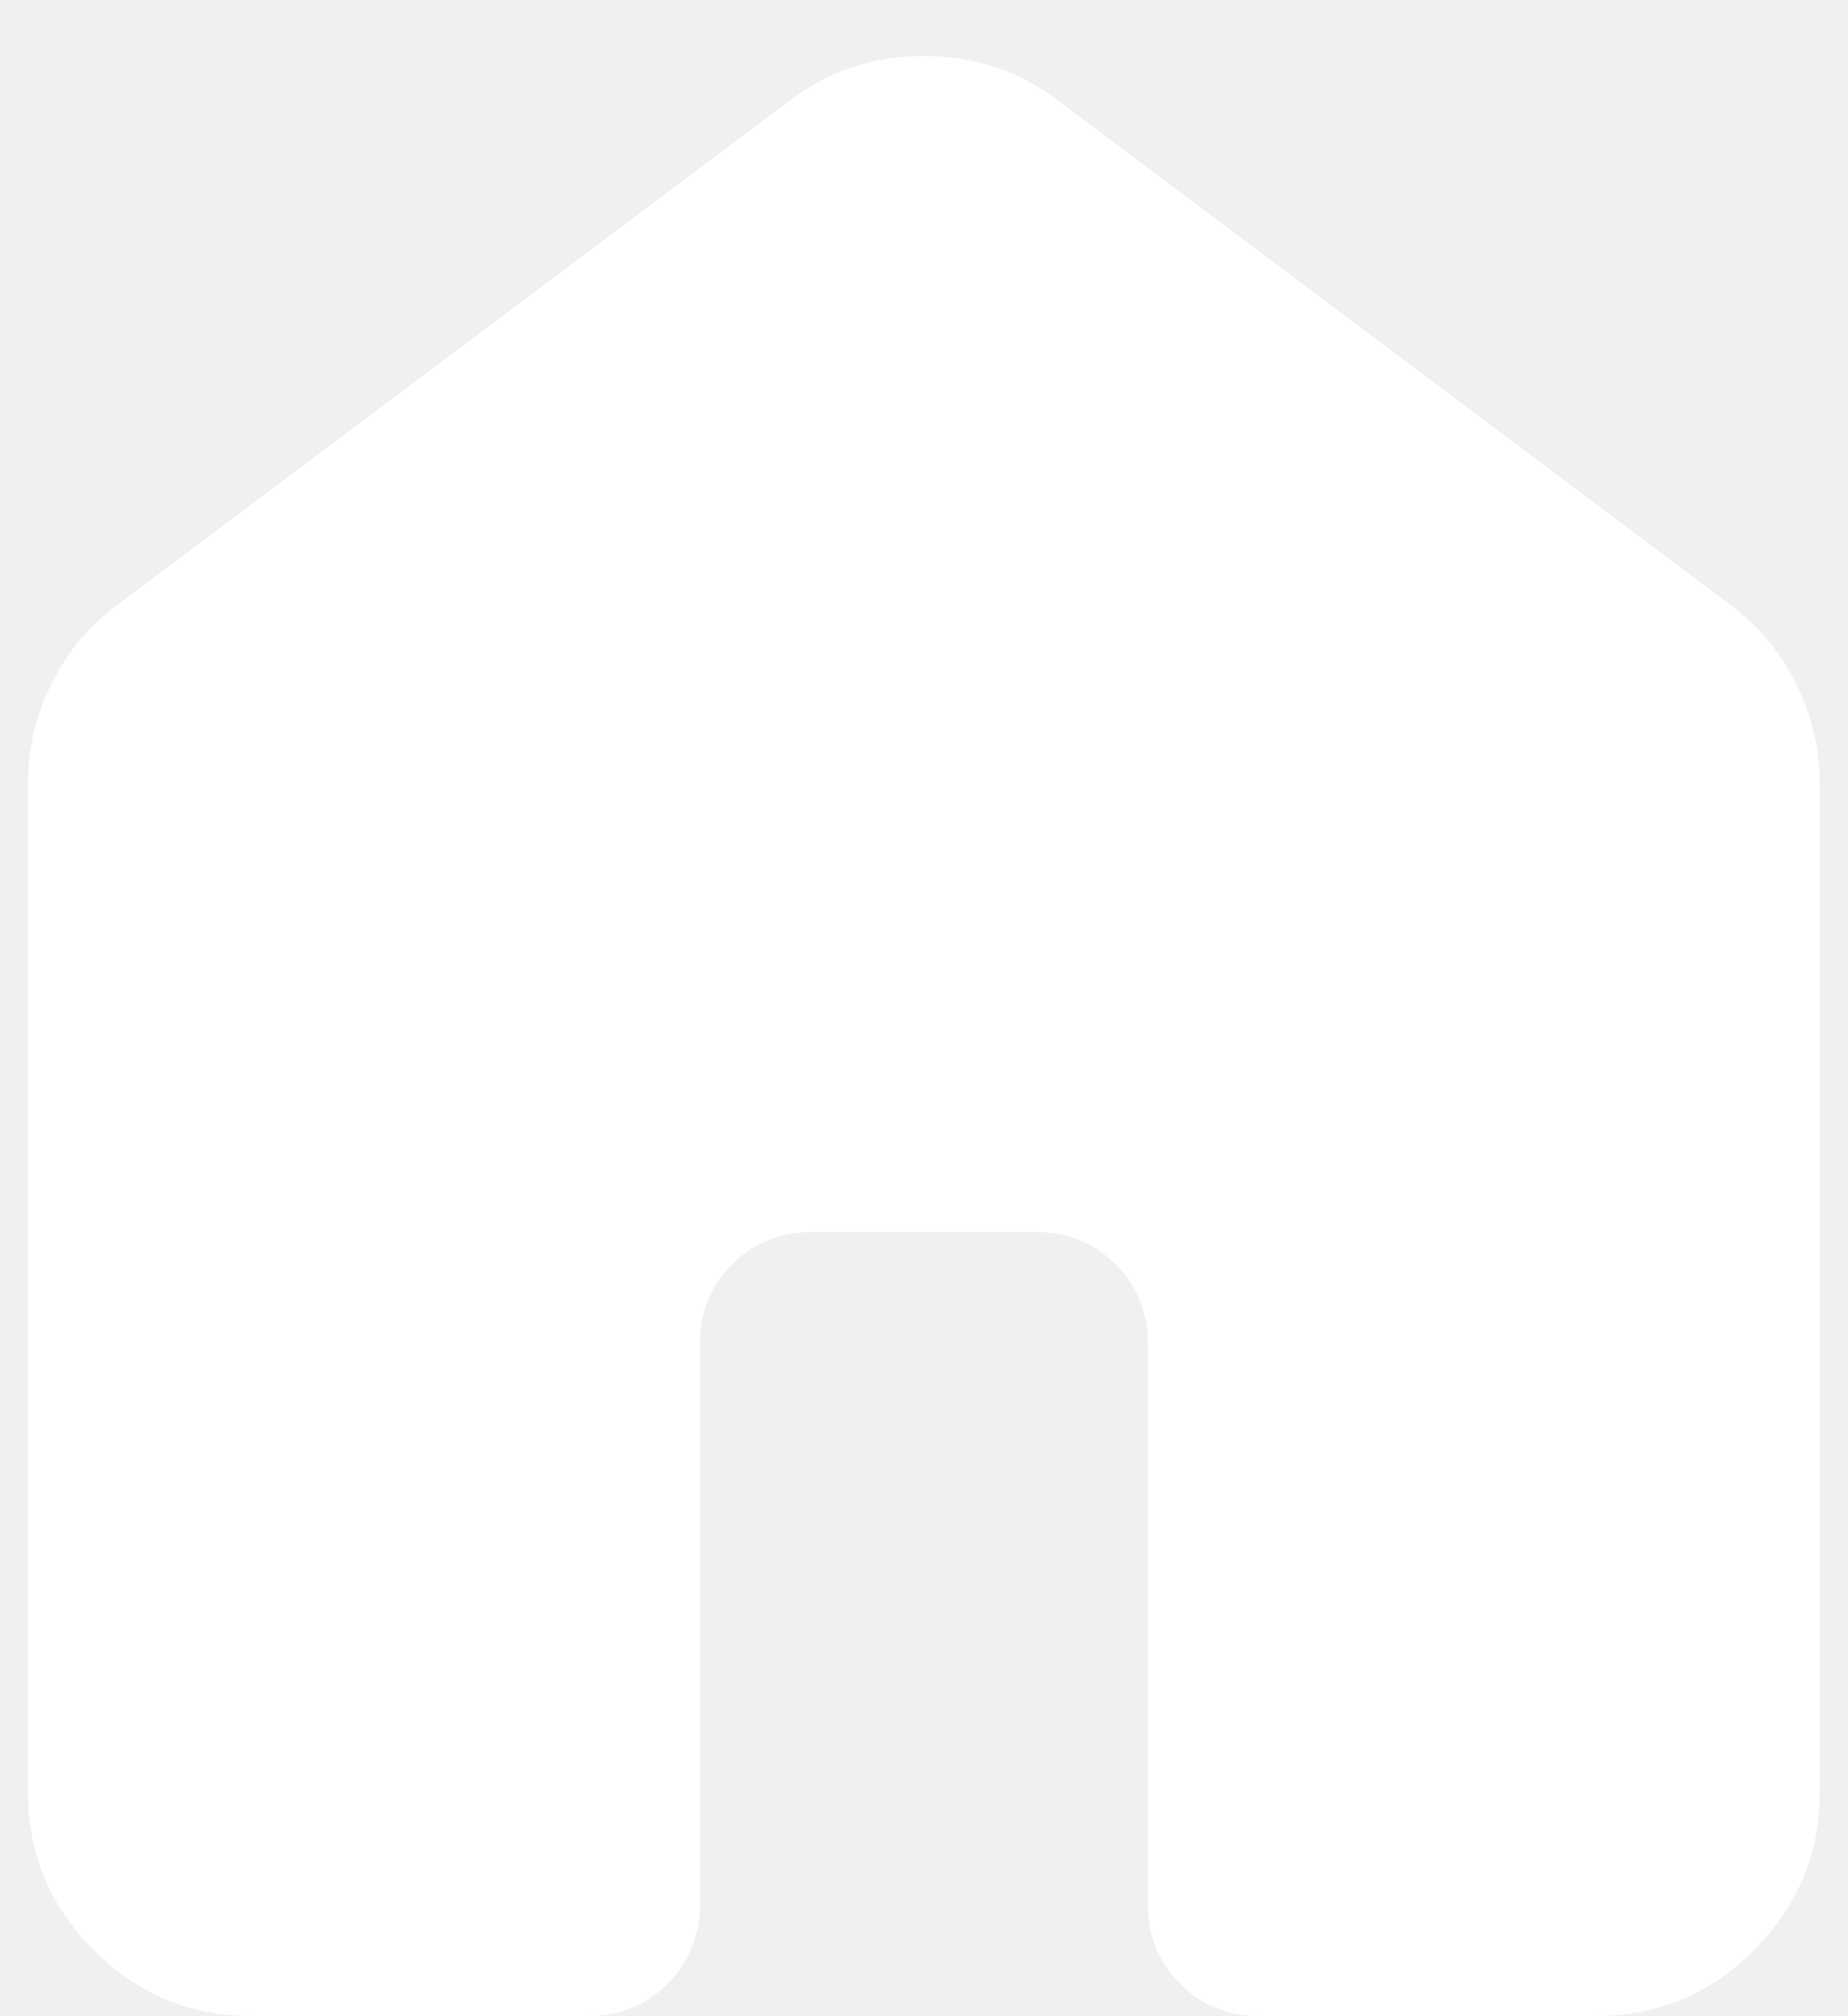
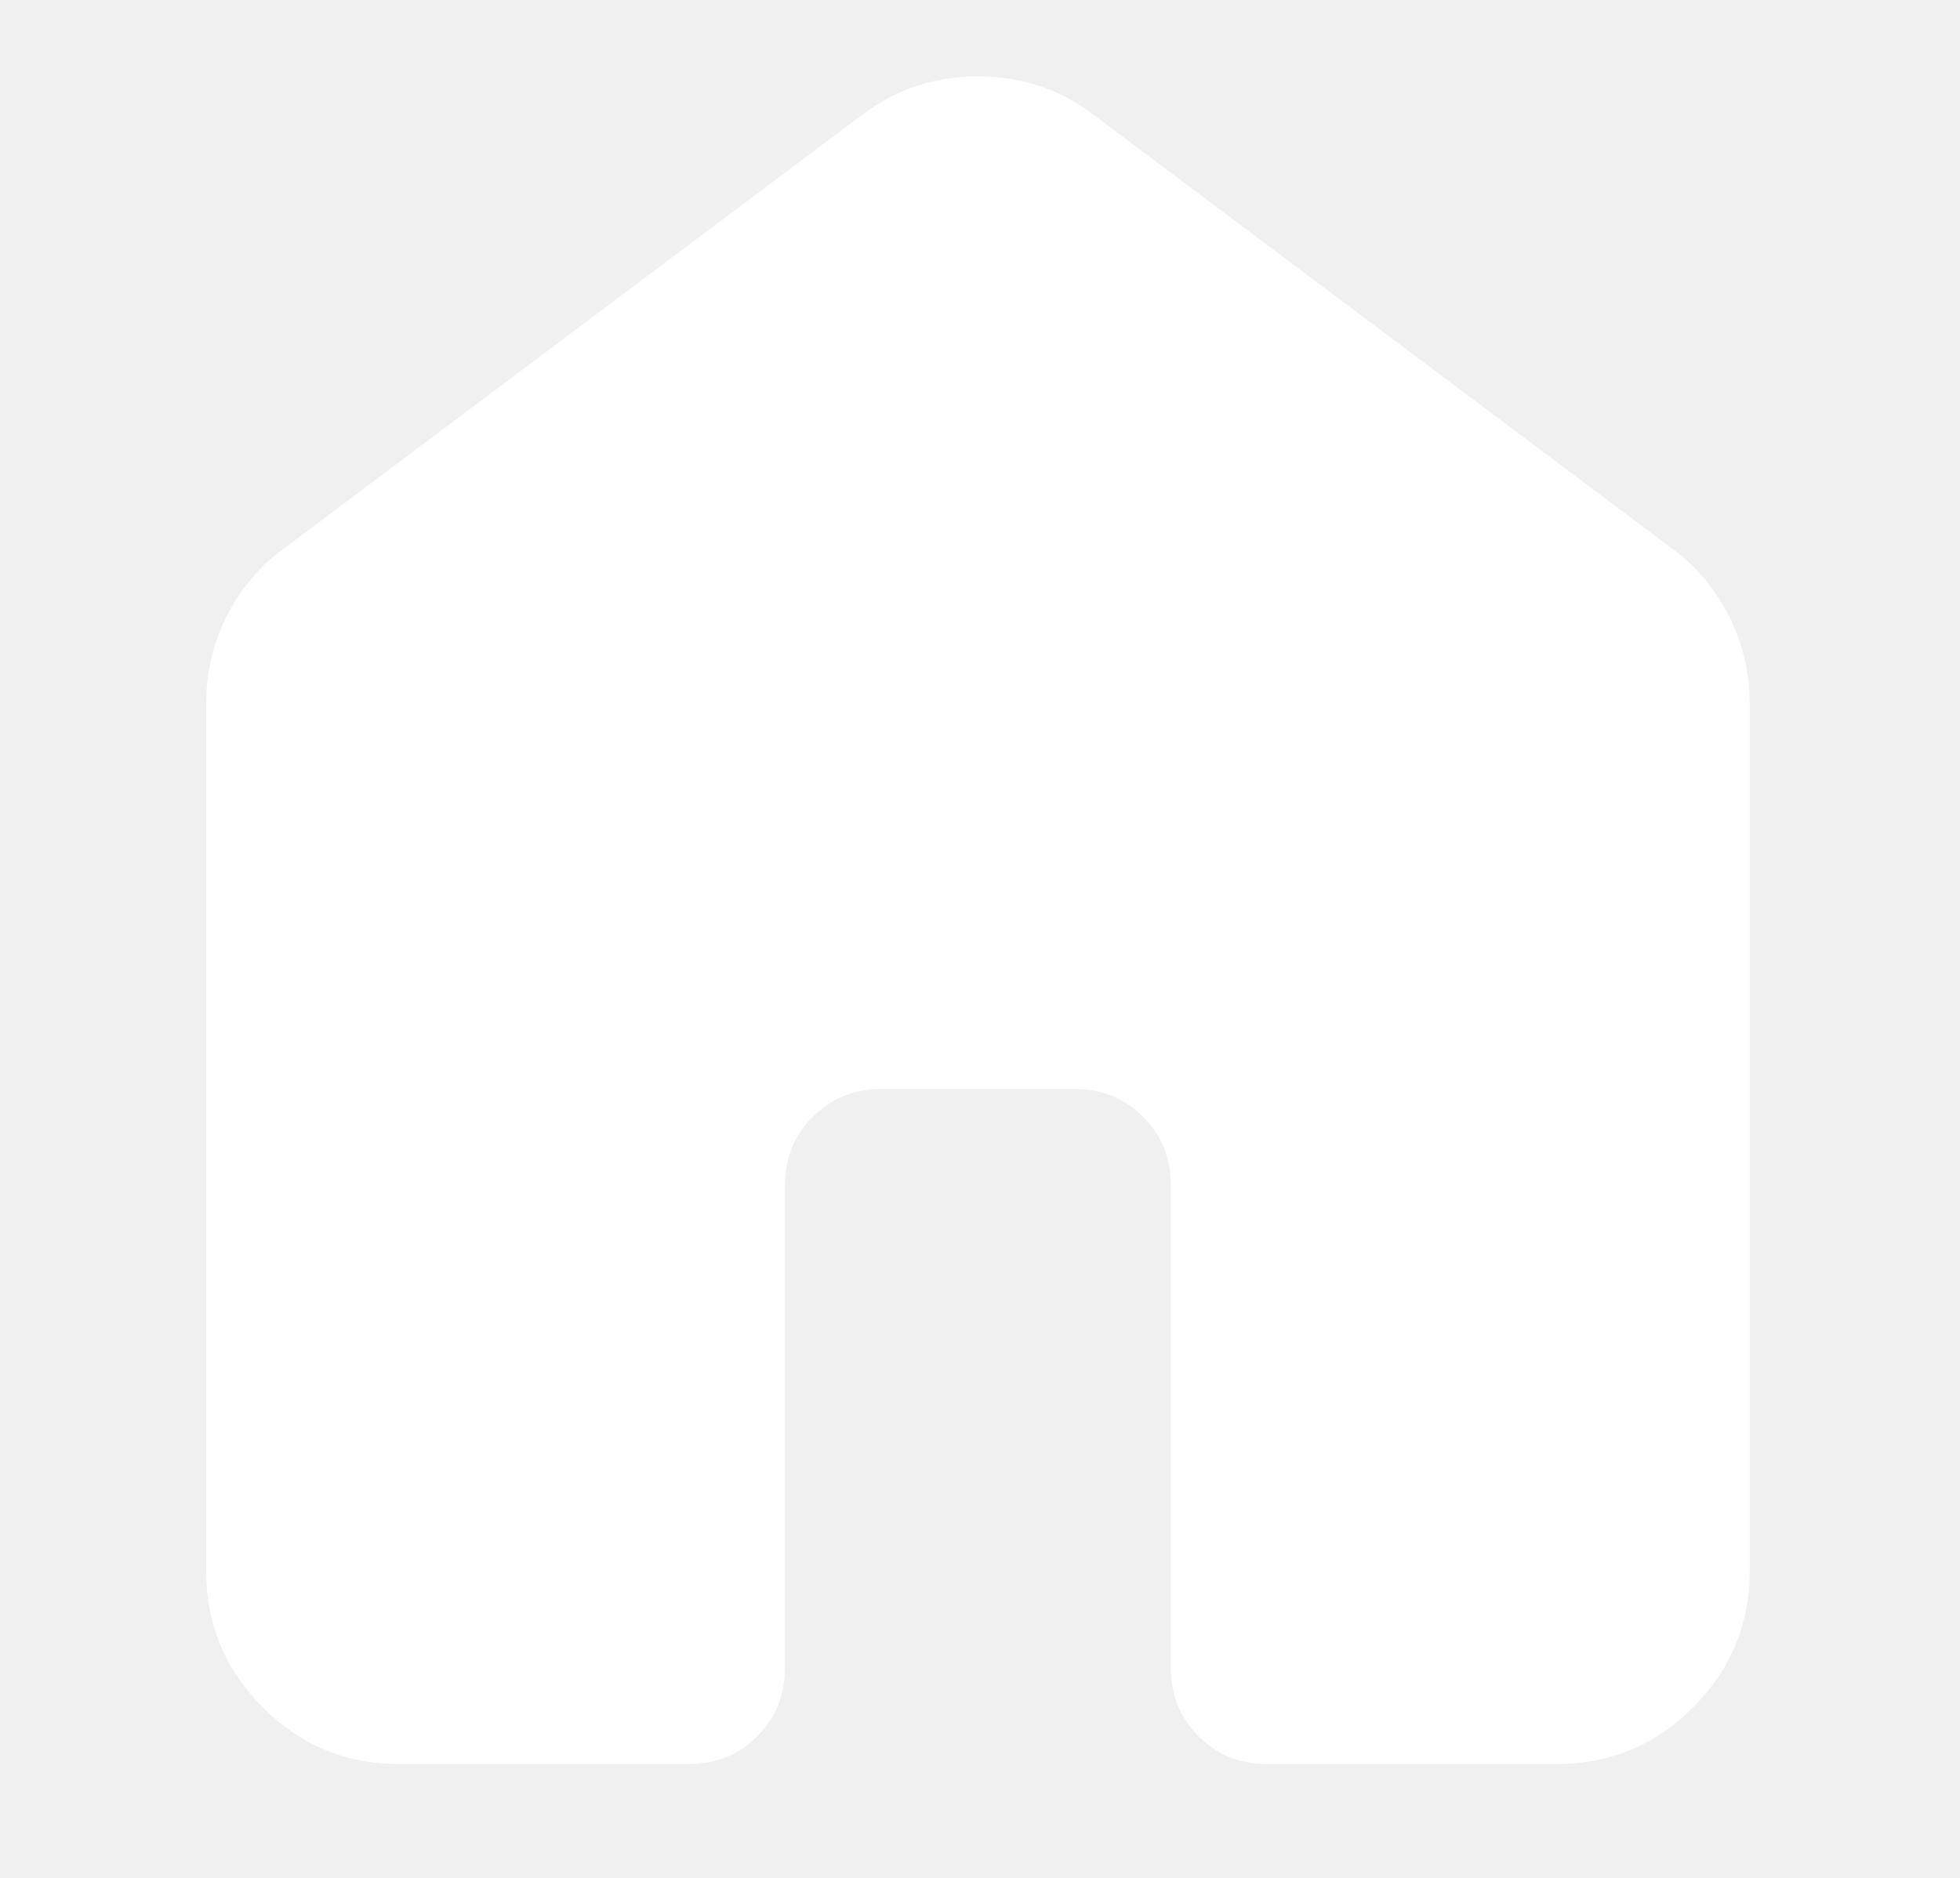
- <svg xmlns="http://www.w3.org/2000/svg" width="22" height="24" viewBox="0 0 22 24" fill="none">
-   <path d="M21.667 21.333V9.333C21.667 8.911 21.572 8.511 21.383 8.133C21.193 7.756 20.933 7.444 20.6 7.2L12.6 1.2C12.133 0.844 11.6 0.667 11 0.667C10.4 0.667 9.867 0.844 9.4 1.2L1.4 7.2C1.067 7.444 0.805 7.756 0.616 8.133C0.427 8.511 0.333 8.911 0.333 9.333V21.333C0.333 22.067 0.595 22.695 1.117 23.217C1.64 23.74 2.268 24.001 3 24H7C7.378 24 7.694 23.872 7.949 23.616C8.205 23.36 8.333 23.044 8.333 22.667V16C8.333 15.622 8.461 15.306 8.717 15.051C8.973 14.796 9.29 14.668 9.667 14.667H12.333C12.711 14.667 13.028 14.795 13.283 15.051C13.538 15.307 13.666 15.623 13.667 16V22.667C13.667 23.044 13.795 23.361 14.051 23.617C14.307 23.873 14.623 24.001 15 24H19C19.733 24 20.361 23.739 20.883 23.217C21.404 22.696 21.666 22.068 21.667 21.333Z" fill="white" />
+ <svg xmlns="http://www.w3.org/2000/svg" width="24" height="23" viewBox="0 0 24 23" fill="none">
+   <path d="M21.425 19.244V8.613C21.425 8.239 21.341 7.884 21.173 7.55C21.006 7.215 20.774 6.939 20.48 6.723L13.392 1.407C12.979 1.092 12.506 0.935 11.975 0.935C11.443 0.935 10.971 1.092 10.557 1.407L3.47 6.723C3.175 6.939 2.943 7.215 2.775 7.55C2.607 7.884 2.524 8.239 2.525 8.613V19.244C2.525 19.894 2.756 20.45 3.219 20.913C3.682 21.376 4.238 21.607 4.887 21.606H8.431C8.766 21.606 9.046 21.493 9.272 21.266C9.498 21.039 9.612 20.759 9.612 20.425V14.519C9.612 14.184 9.726 13.904 9.953 13.678C10.179 13.452 10.46 13.338 10.794 13.338H13.156C13.491 13.338 13.771 13.451 13.997 13.678C14.223 13.905 14.336 14.185 14.337 14.519V20.425C14.337 20.76 14.451 21.041 14.678 21.267C14.904 21.494 15.185 21.607 15.519 21.606H19.062C19.712 21.606 20.268 21.375 20.73 20.913C21.192 20.451 21.424 19.894 21.425 19.244Z" fill="white" />
</svg>
